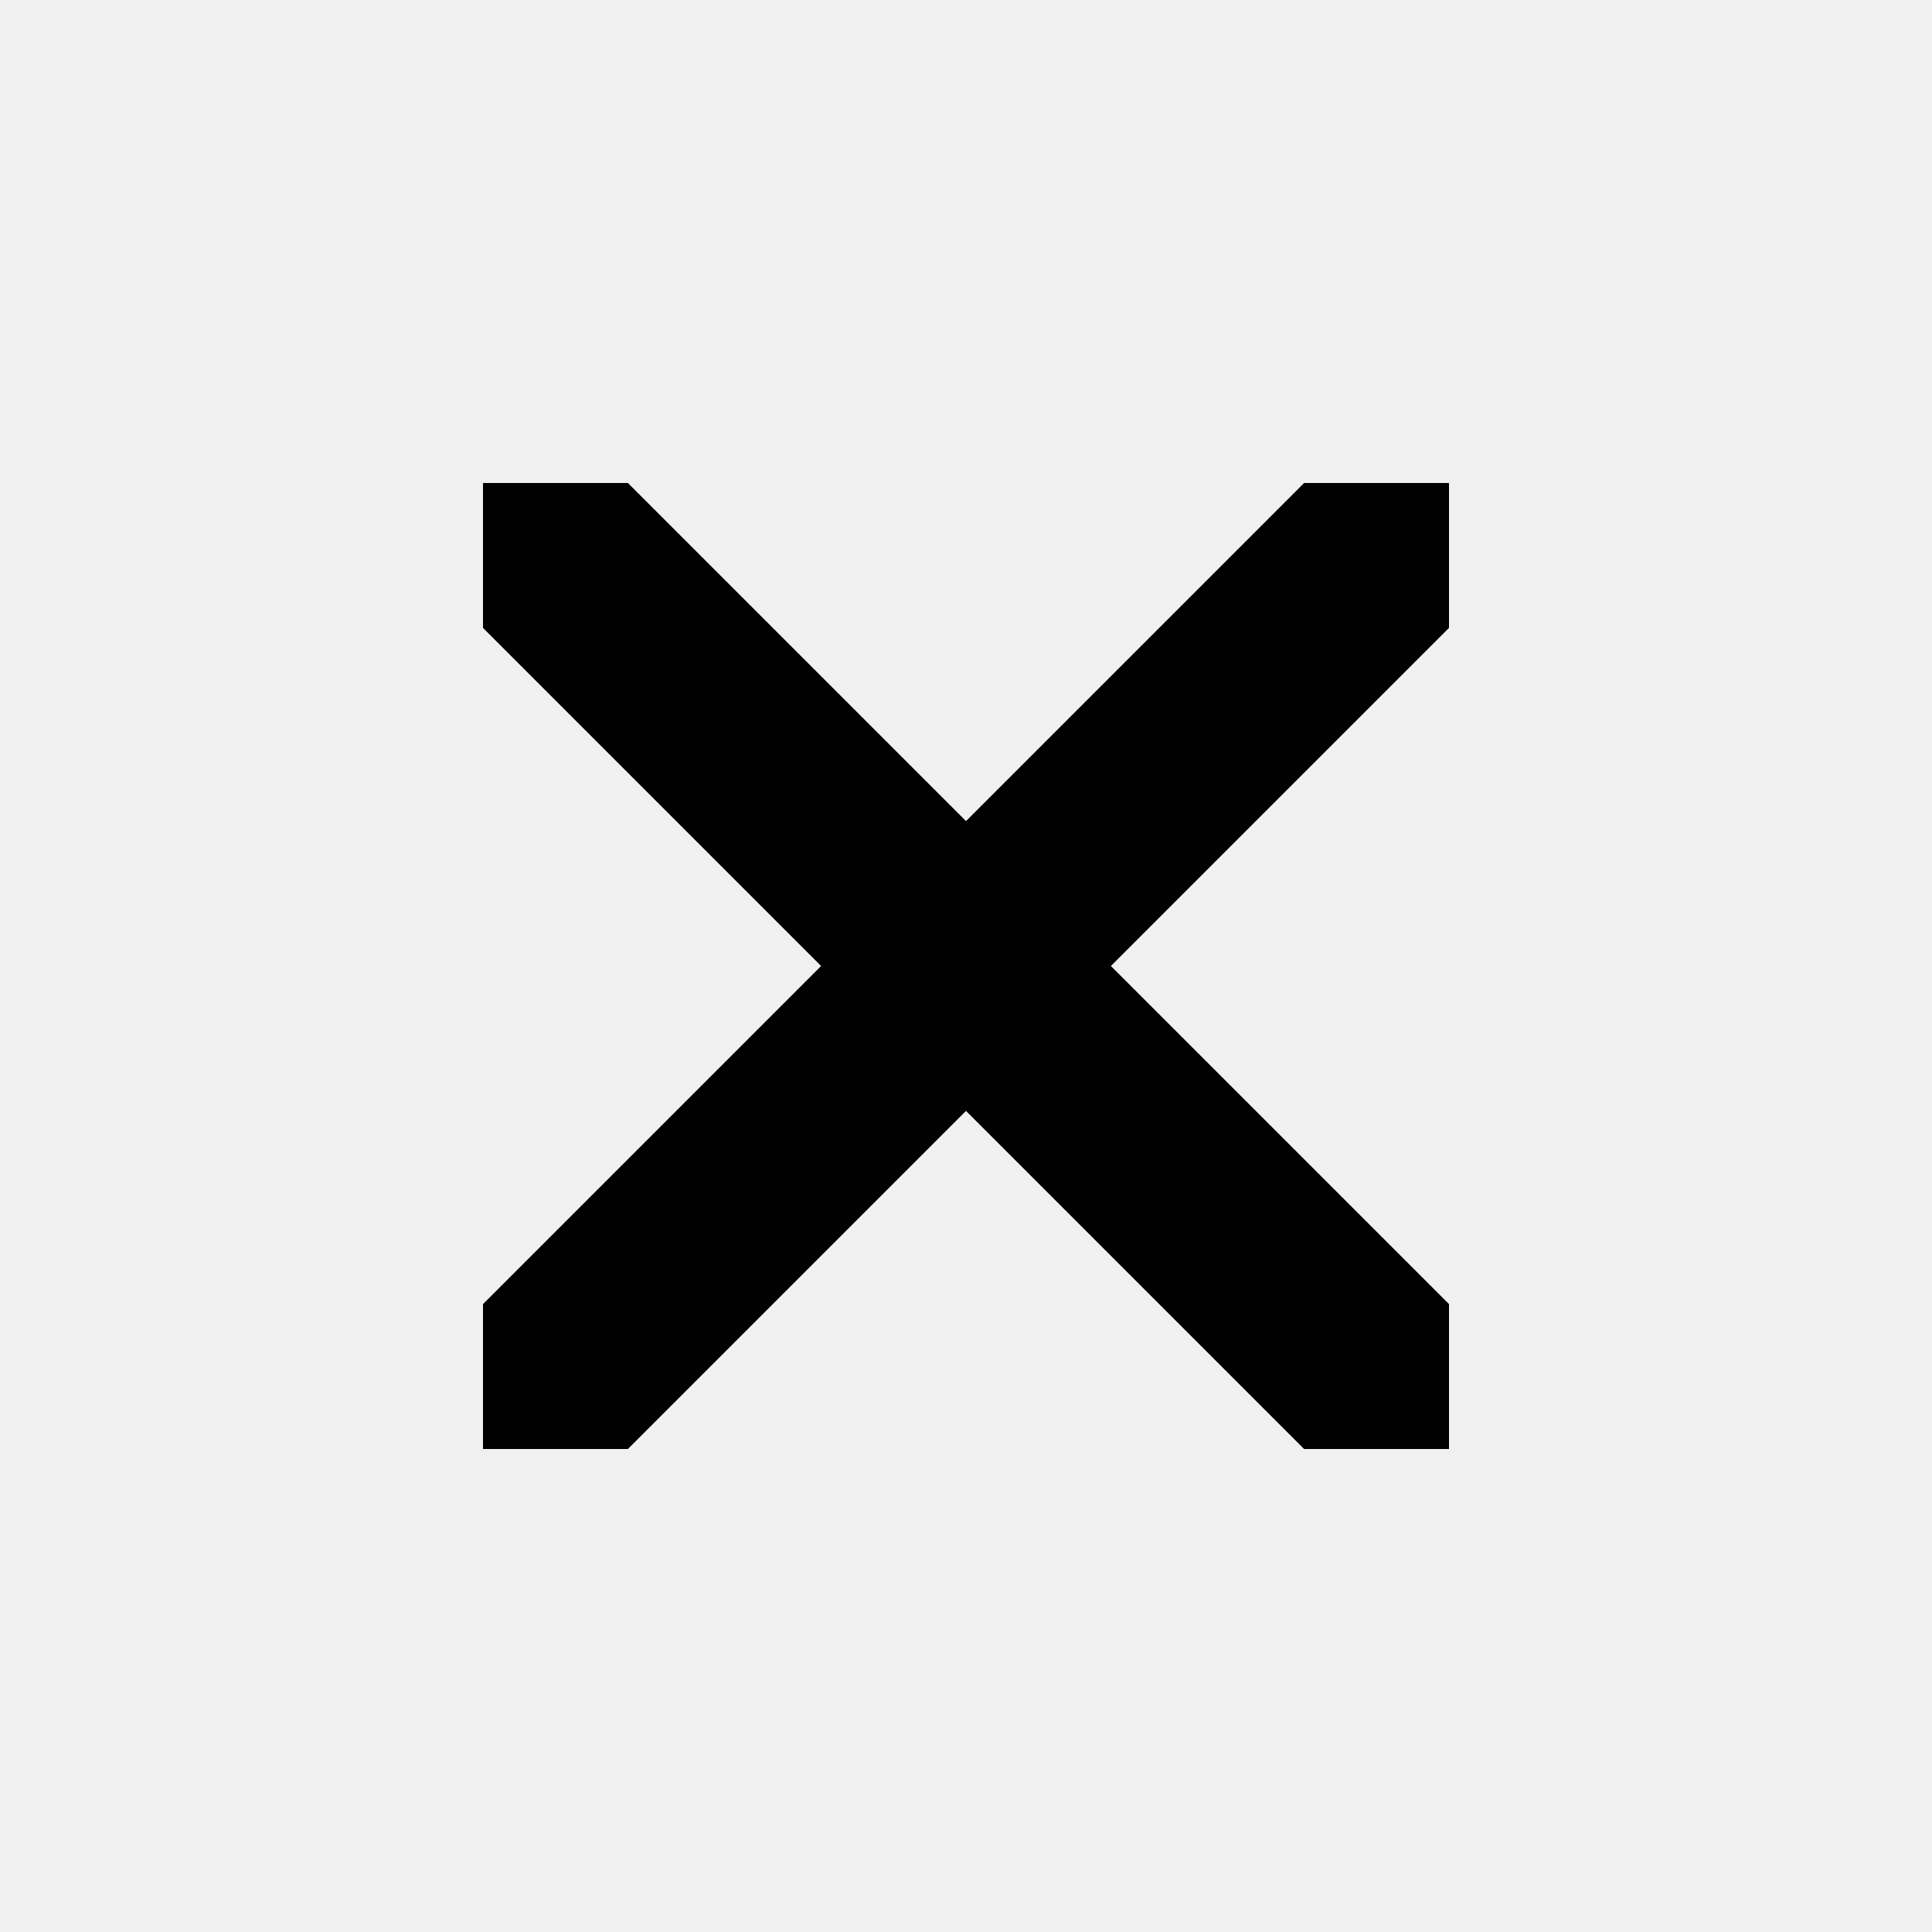
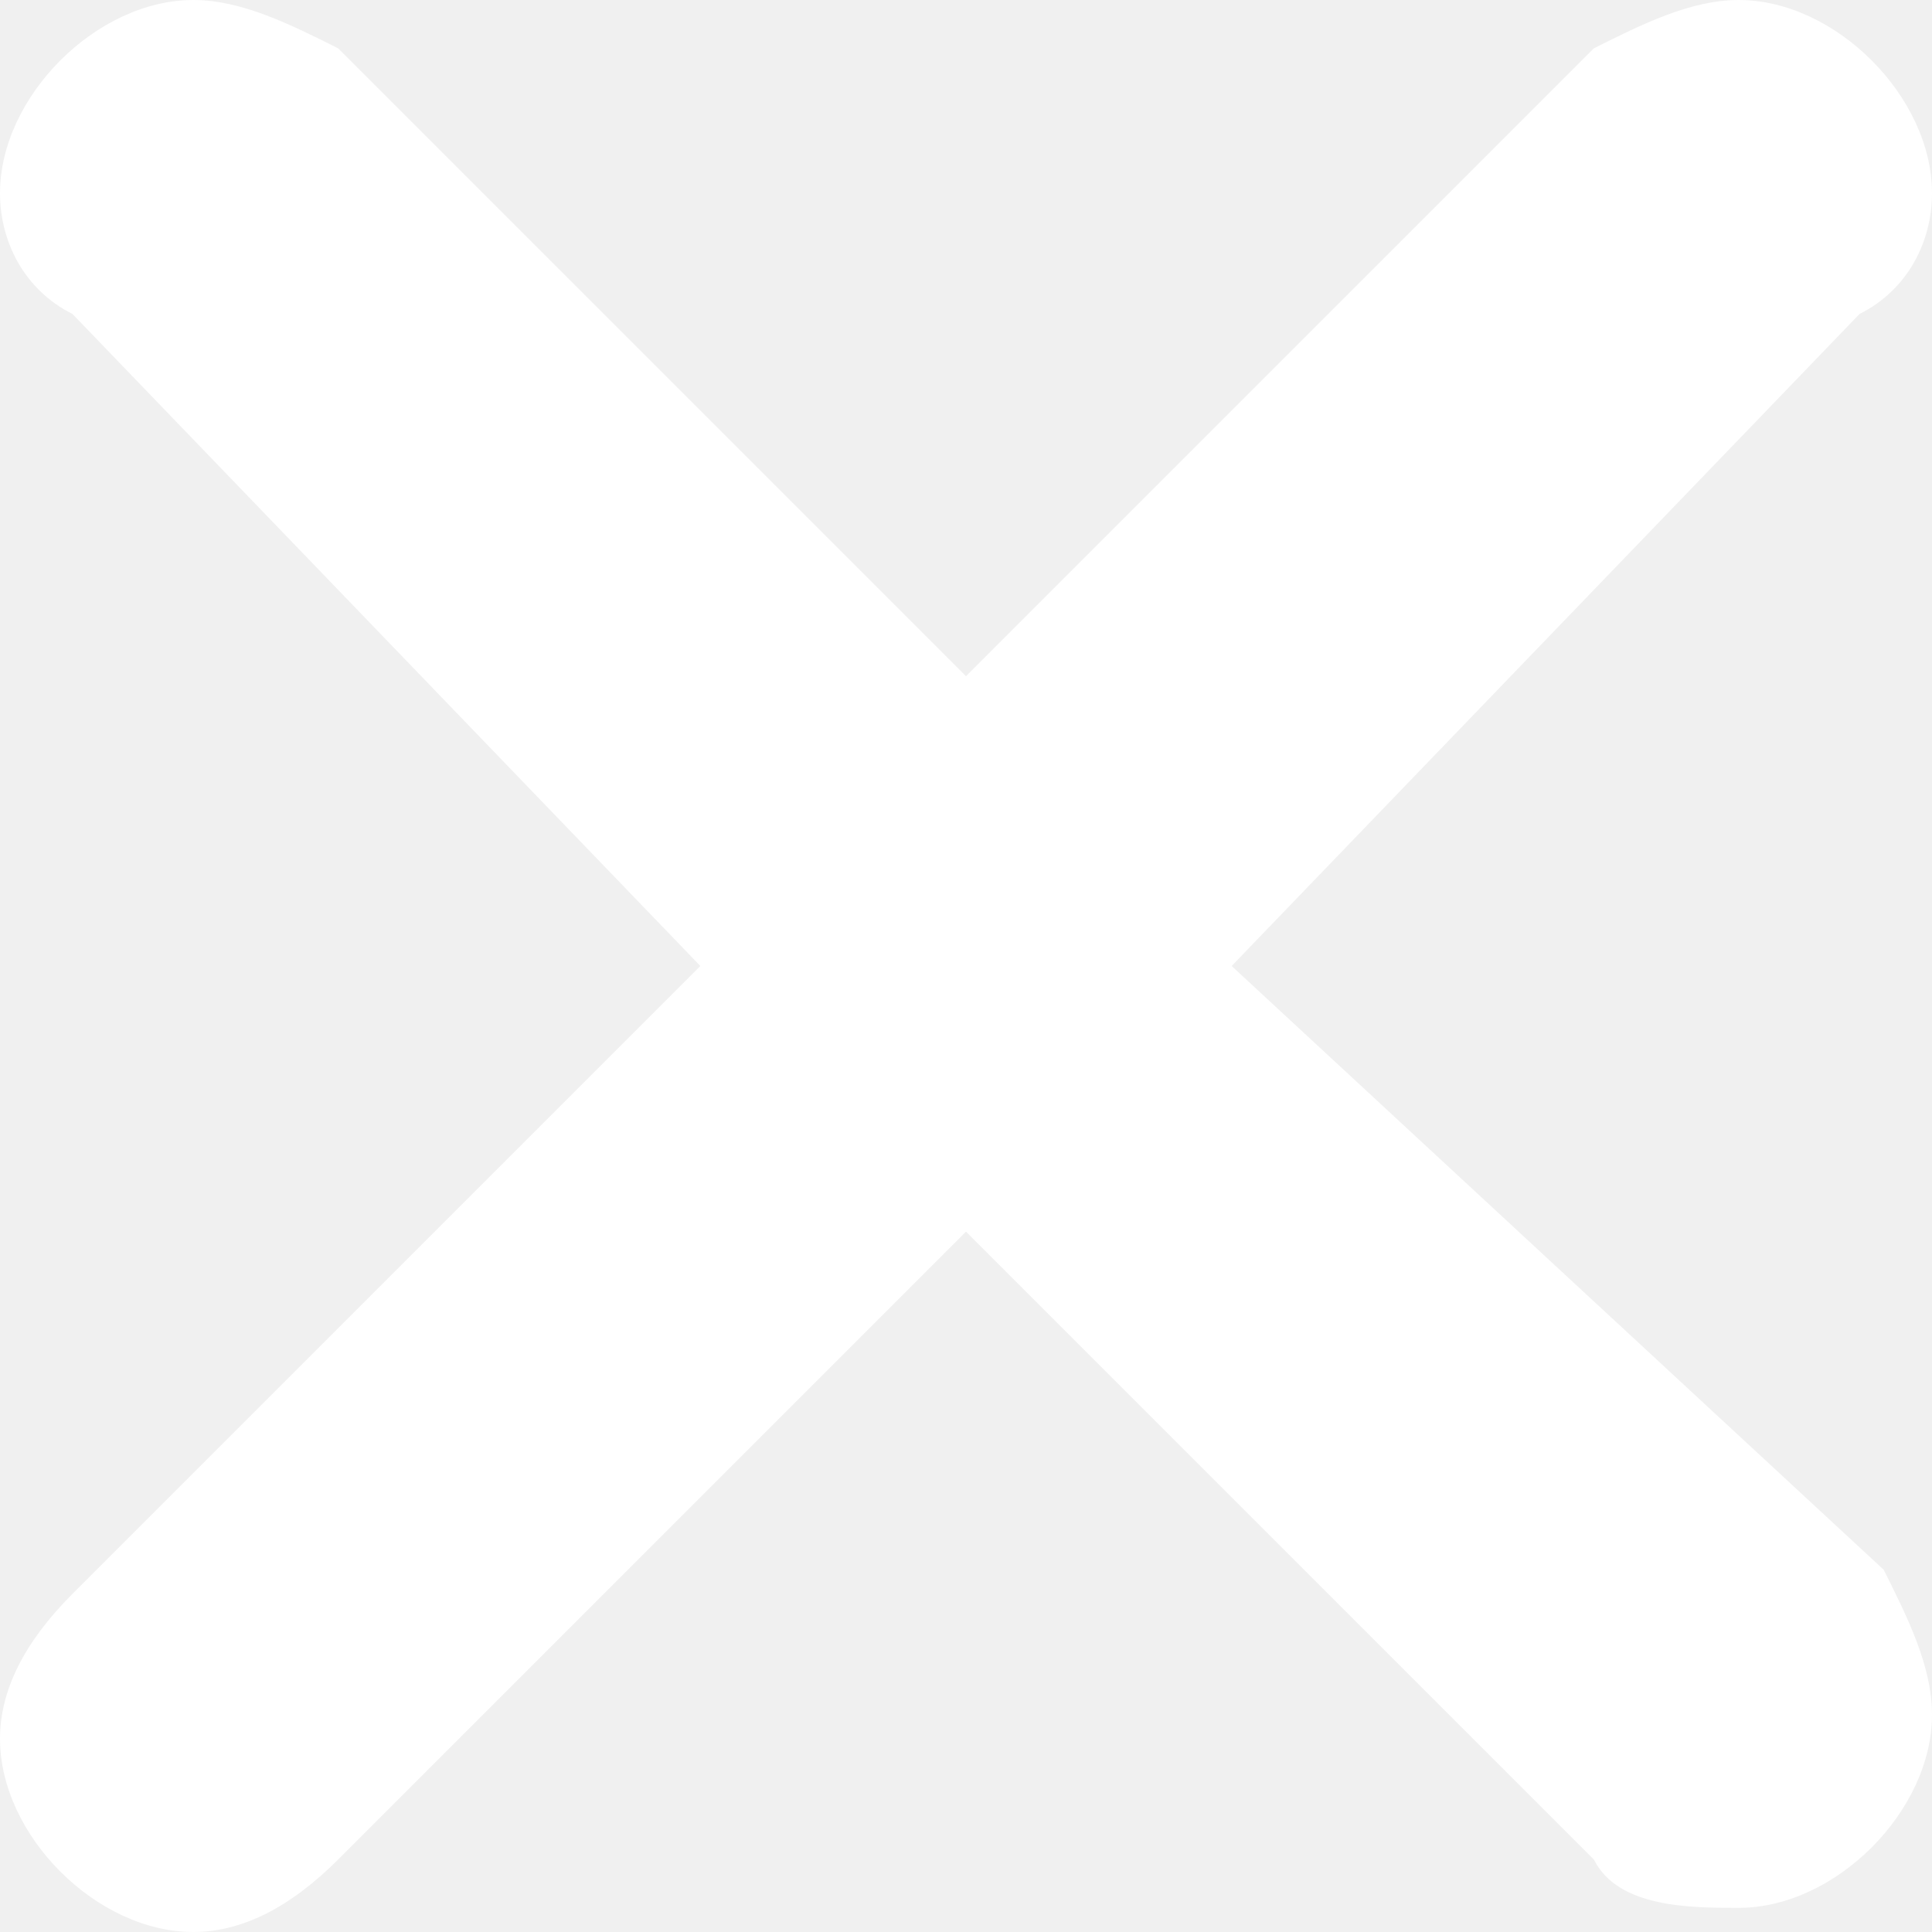
- <svg xmlns="http://www.w3.org/2000/svg" viewBox="0 0 20 20" version="1.1" height="20" width="20">
-   <path d="m5 5 0 1.5 3.5 3.5-3.5 3.5 0 1.5 1.5 0 3.5-3.5 3.5 3.5 1.5 0 0-1.5-3.5-3.5 3.5-3.5 0-1.5-1.5 0-3.5 3.5-3.5-3.5-1.5 0z" fill="#000" />
+ <svg xmlns="http://www.w3.org/2000/svg" width="8" height="8">
+   <path d="M.8 0C.4 0 0 .4 0 .8c0 .2.1.4.3.5L2.9 4 .3 6.6c-.2.2-.3.4-.3.6 0 .4.4.8.8.8.2 0 .4-.1.6-.3L4 5.1l2.6 2.6c.1.2.4.2.6.2.4 0 .8-.4.8-.8 0-.2-.1-.4-.2-.6L5.1 4l2.6-2.7c.2-.1.3-.3.3-.5 0-.4-.4-.8-.8-.8-.2 0-.4.1-.6.2L4 2.8 1.4.2C1.2.1 1 0 .8 0z" fill="#fff" />
</svg>
